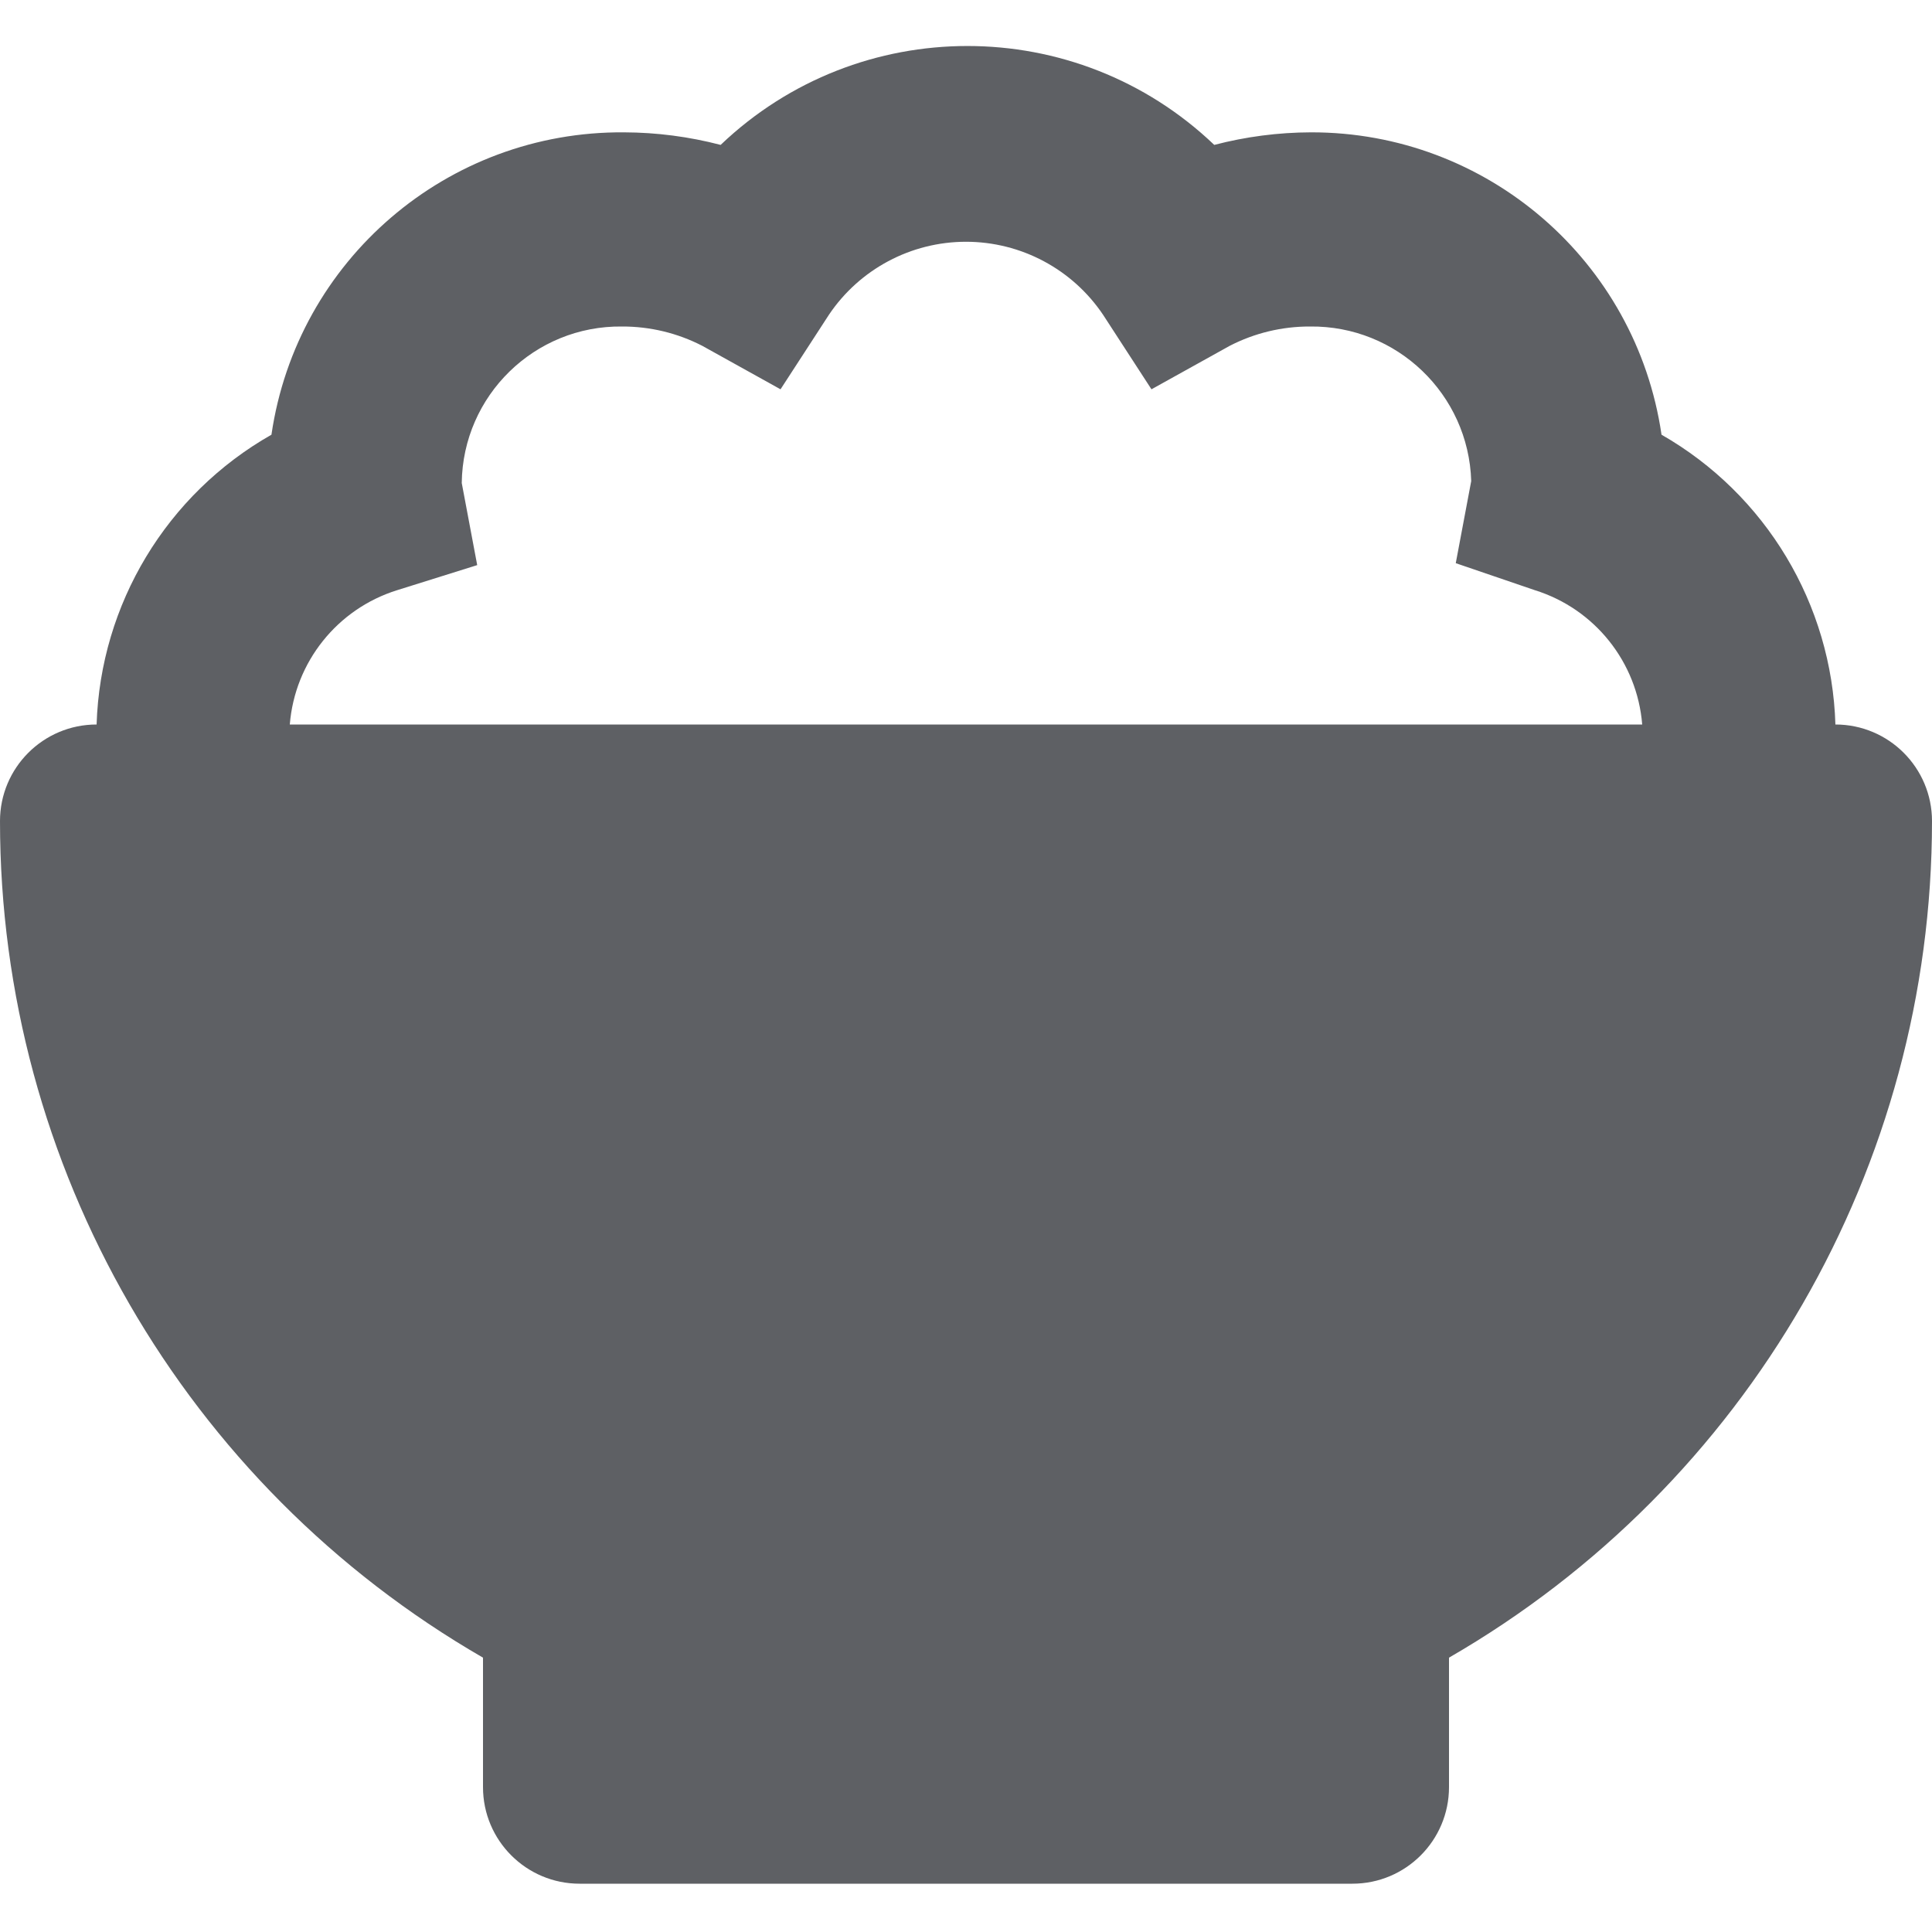
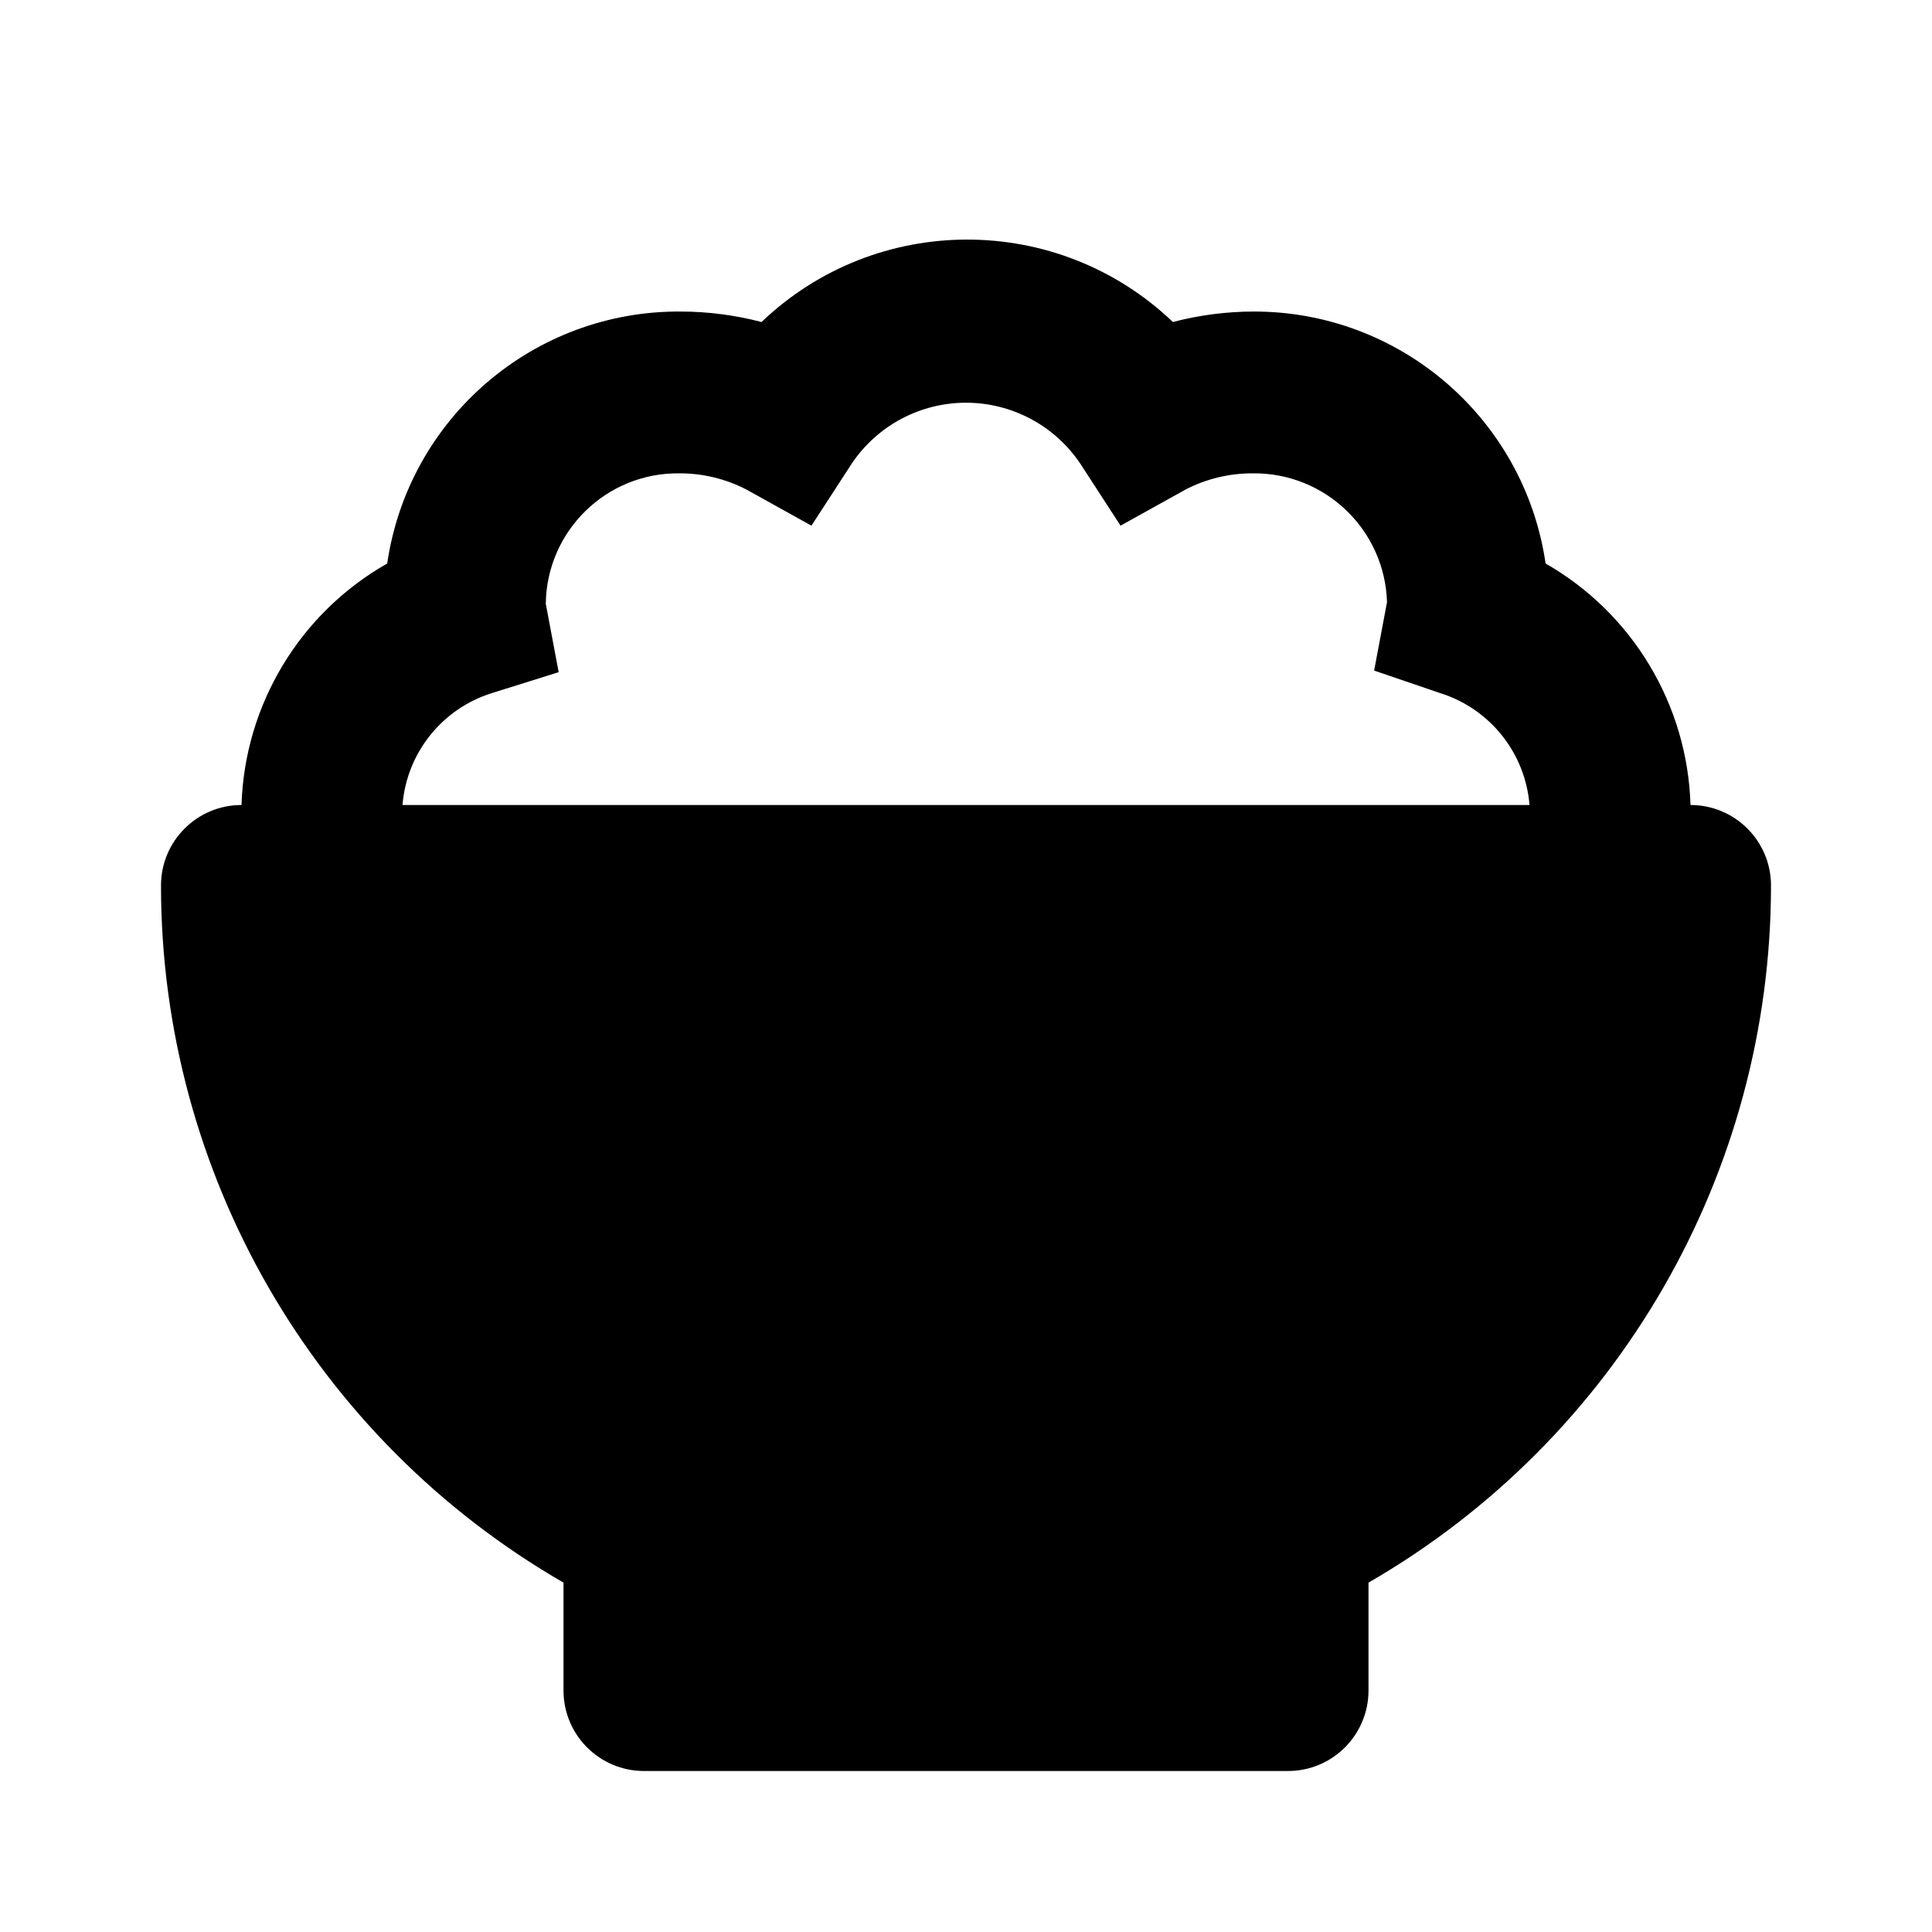
- <svg xmlns="http://www.w3.org/2000/svg" width="20" height="20" viewBox="2 2.5 20 20">
-   <path fill="#5e6064" d="M21 10a3.58 3.58 0 0 0-1.8-3 3.66 3.66 0 0 0-3.63-3.13 4 4 0 0 0-1 .13 3.7 3.7 0 0 0-5.11 0 4 4 0 0 0-1-.13A3.66 3.66 0 0 0 4.81 7 3.58 3.58 0 0 0 3 10a1 1 0 0 0-1 1 10 10 0 0 0 5 8.66V21a1 1 0 0 0 1 1h8a1 1 0 0 0 1-1v-1.34A10 10 0 0 0 22 11a1 1 0 0 0-1-1M5 10a1.59 1.59 0 0 1 1.11-1.39l.83-.26-.16-.85a1.64 1.64 0 0 1 1.66-1.62 1.8 1.8 0 0 1 .83.2l.81.45.5-.77a1.71 1.71 0 0 1 2.84 0l.5.77.81-.45a1.8 1.8 0 0 1 .83-.2 1.65 1.65 0 0 1 1.67 1.6l-.16.85.82.28A1.59 1.59 0 0 1 19 10z" />
+ <svg xmlns="http://www.w3.org/2000/svg" width="20" height="20" viewBox="0 0 24 24">
+   <path d="M21 10a3.58 3.58 0 0 0-1.8-3 3.66 3.66 0 0 0-3.63-3.13 4 4 0 0 0-1 .13 3.7 3.7 0 0 0-5.11 0 4 4 0 0 0-1-.13A3.66 3.66 0 0 0 4.81 7 3.58 3.58 0 0 0 3 10a1 1 0 0 0-1 1 10 10 0 0 0 5 8.66V21a1 1 0 0 0 1 1h8a1 1 0 0 0 1-1v-1.34A10 10 0 0 0 22 11a1 1 0 0 0-1-1M5 10a1.59 1.59 0 0 1 1.11-1.39l.83-.26-.16-.85a1.64 1.64 0 0 1 1.66-1.62 1.8 1.8 0 0 1 .83.2l.81.45.5-.77a1.71 1.71 0 0 1 2.84 0l.5.77.81-.45a1.8 1.8 0 0 1 .83-.2 1.65 1.65 0 0 1 1.67 1.6l-.16.85.82.28A1.59 1.59 0 0 1 19 10z" />
</svg>
